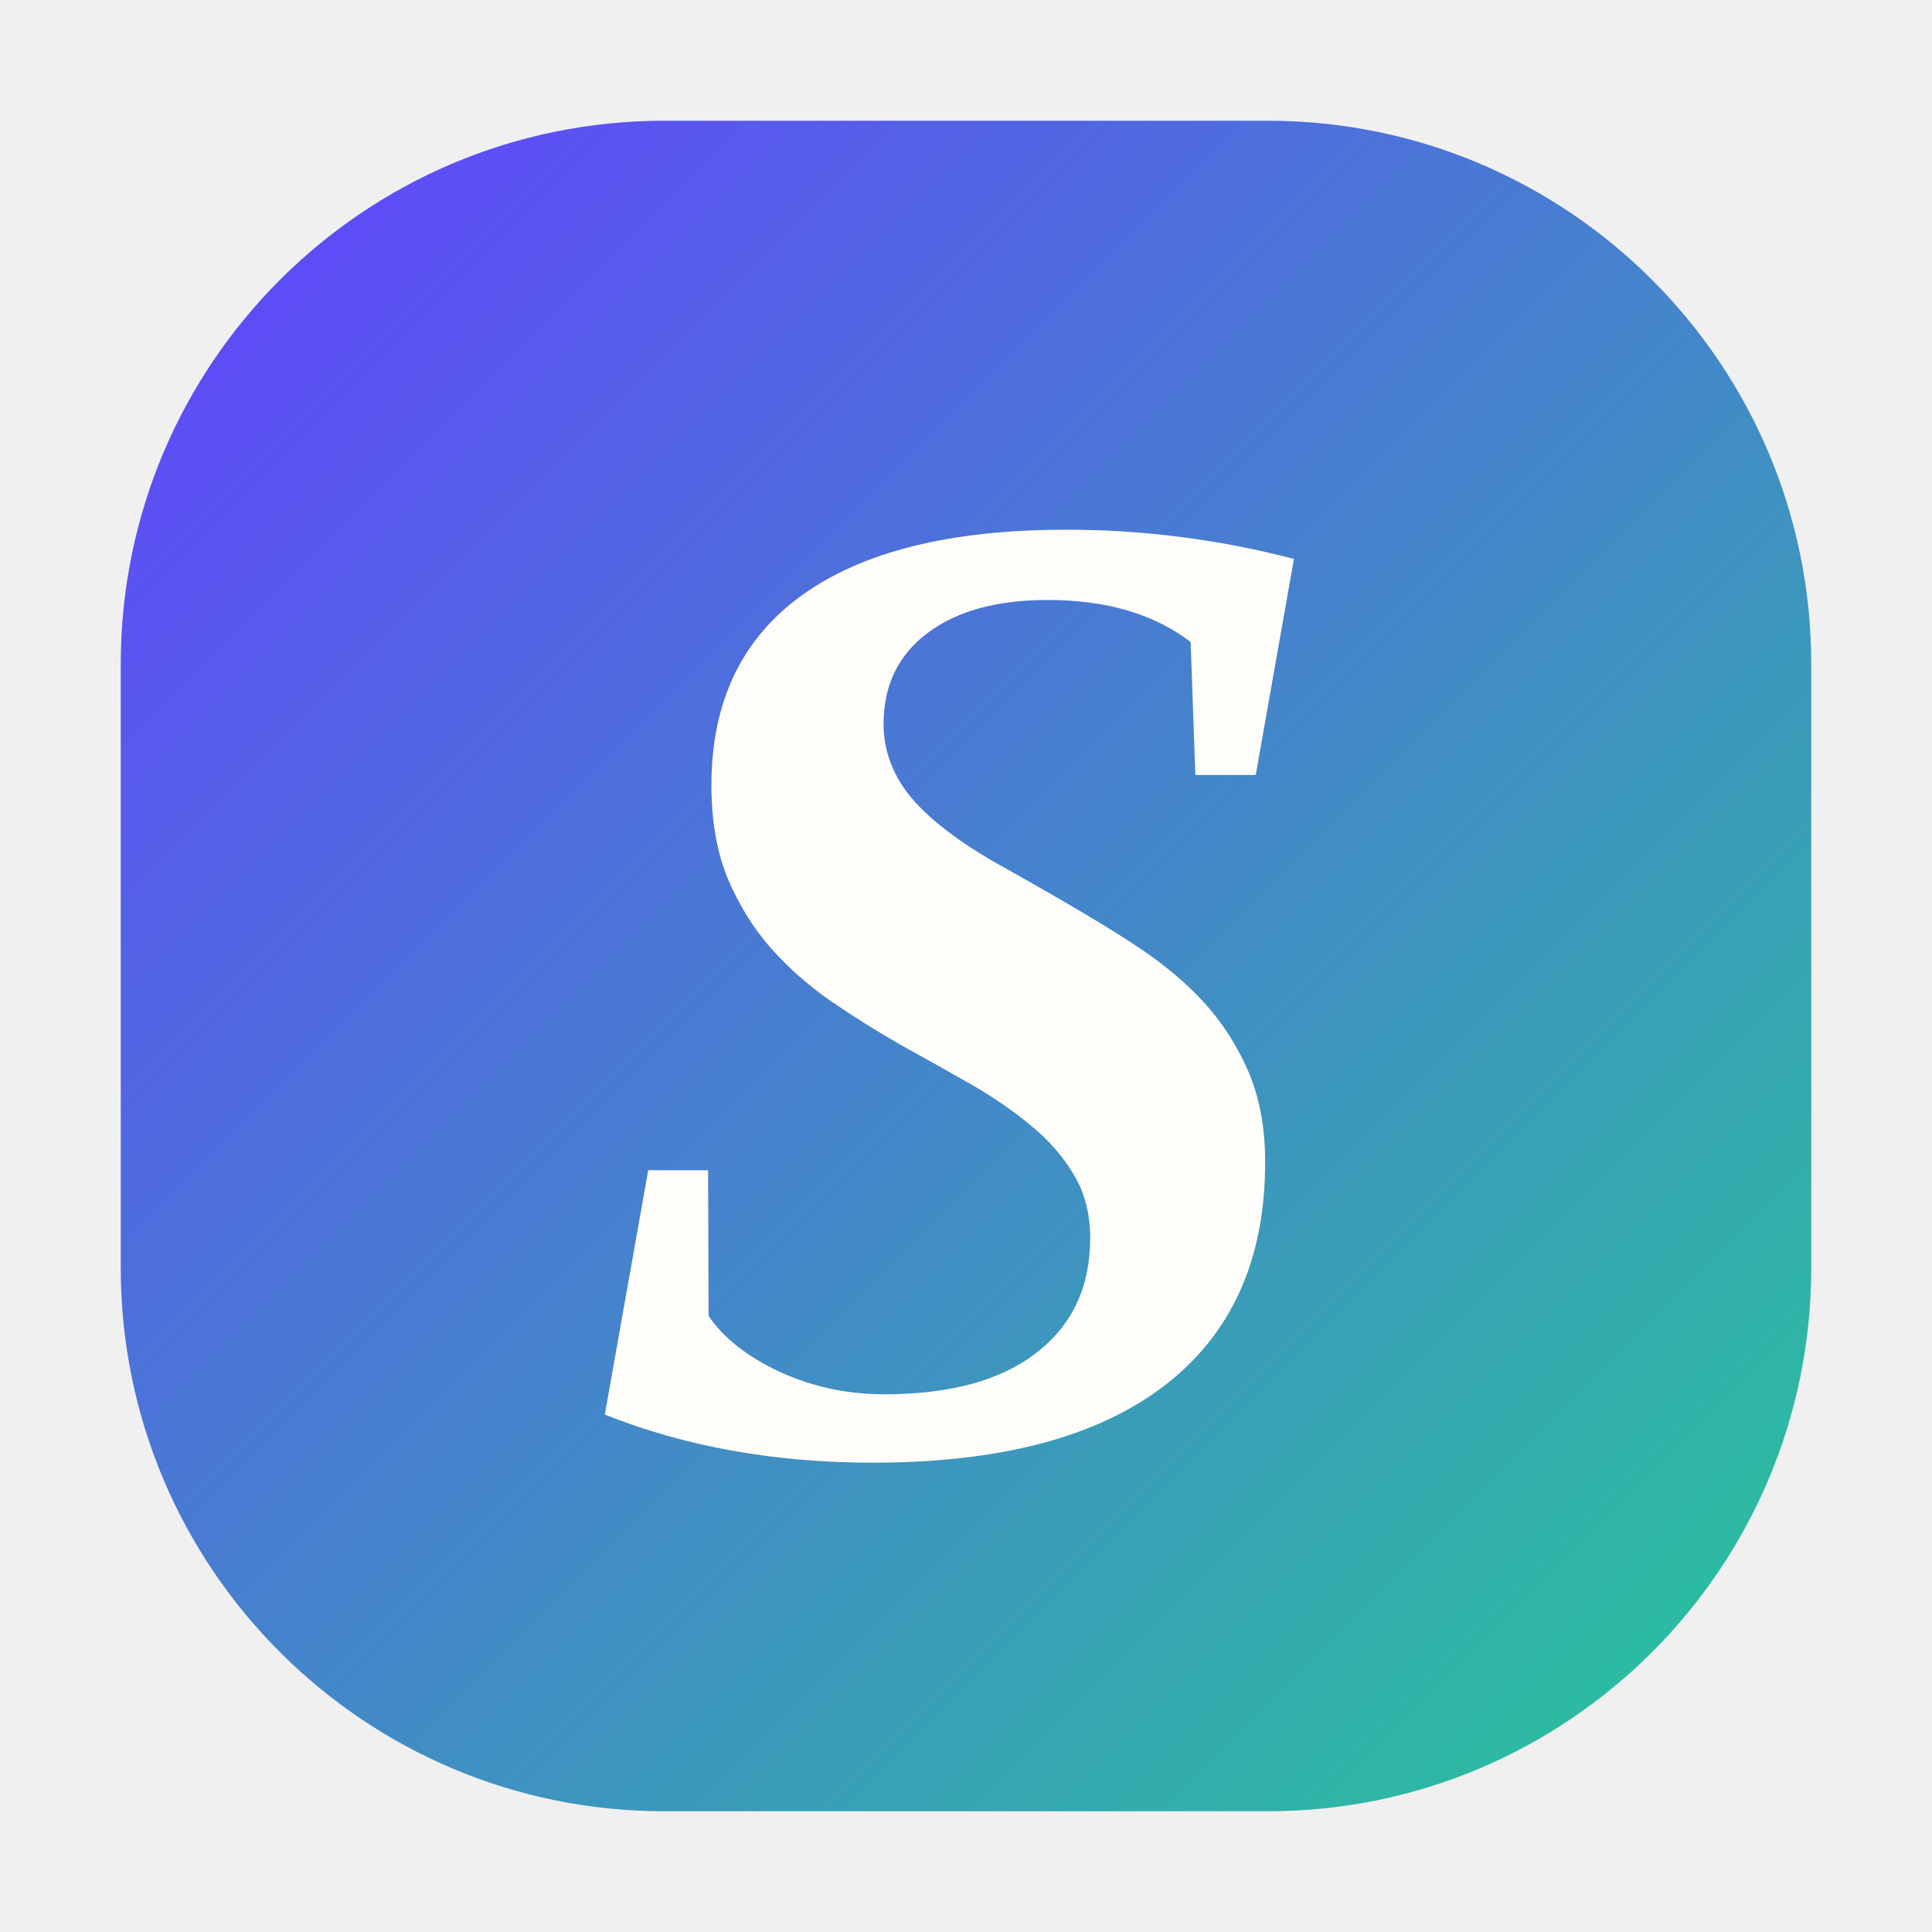
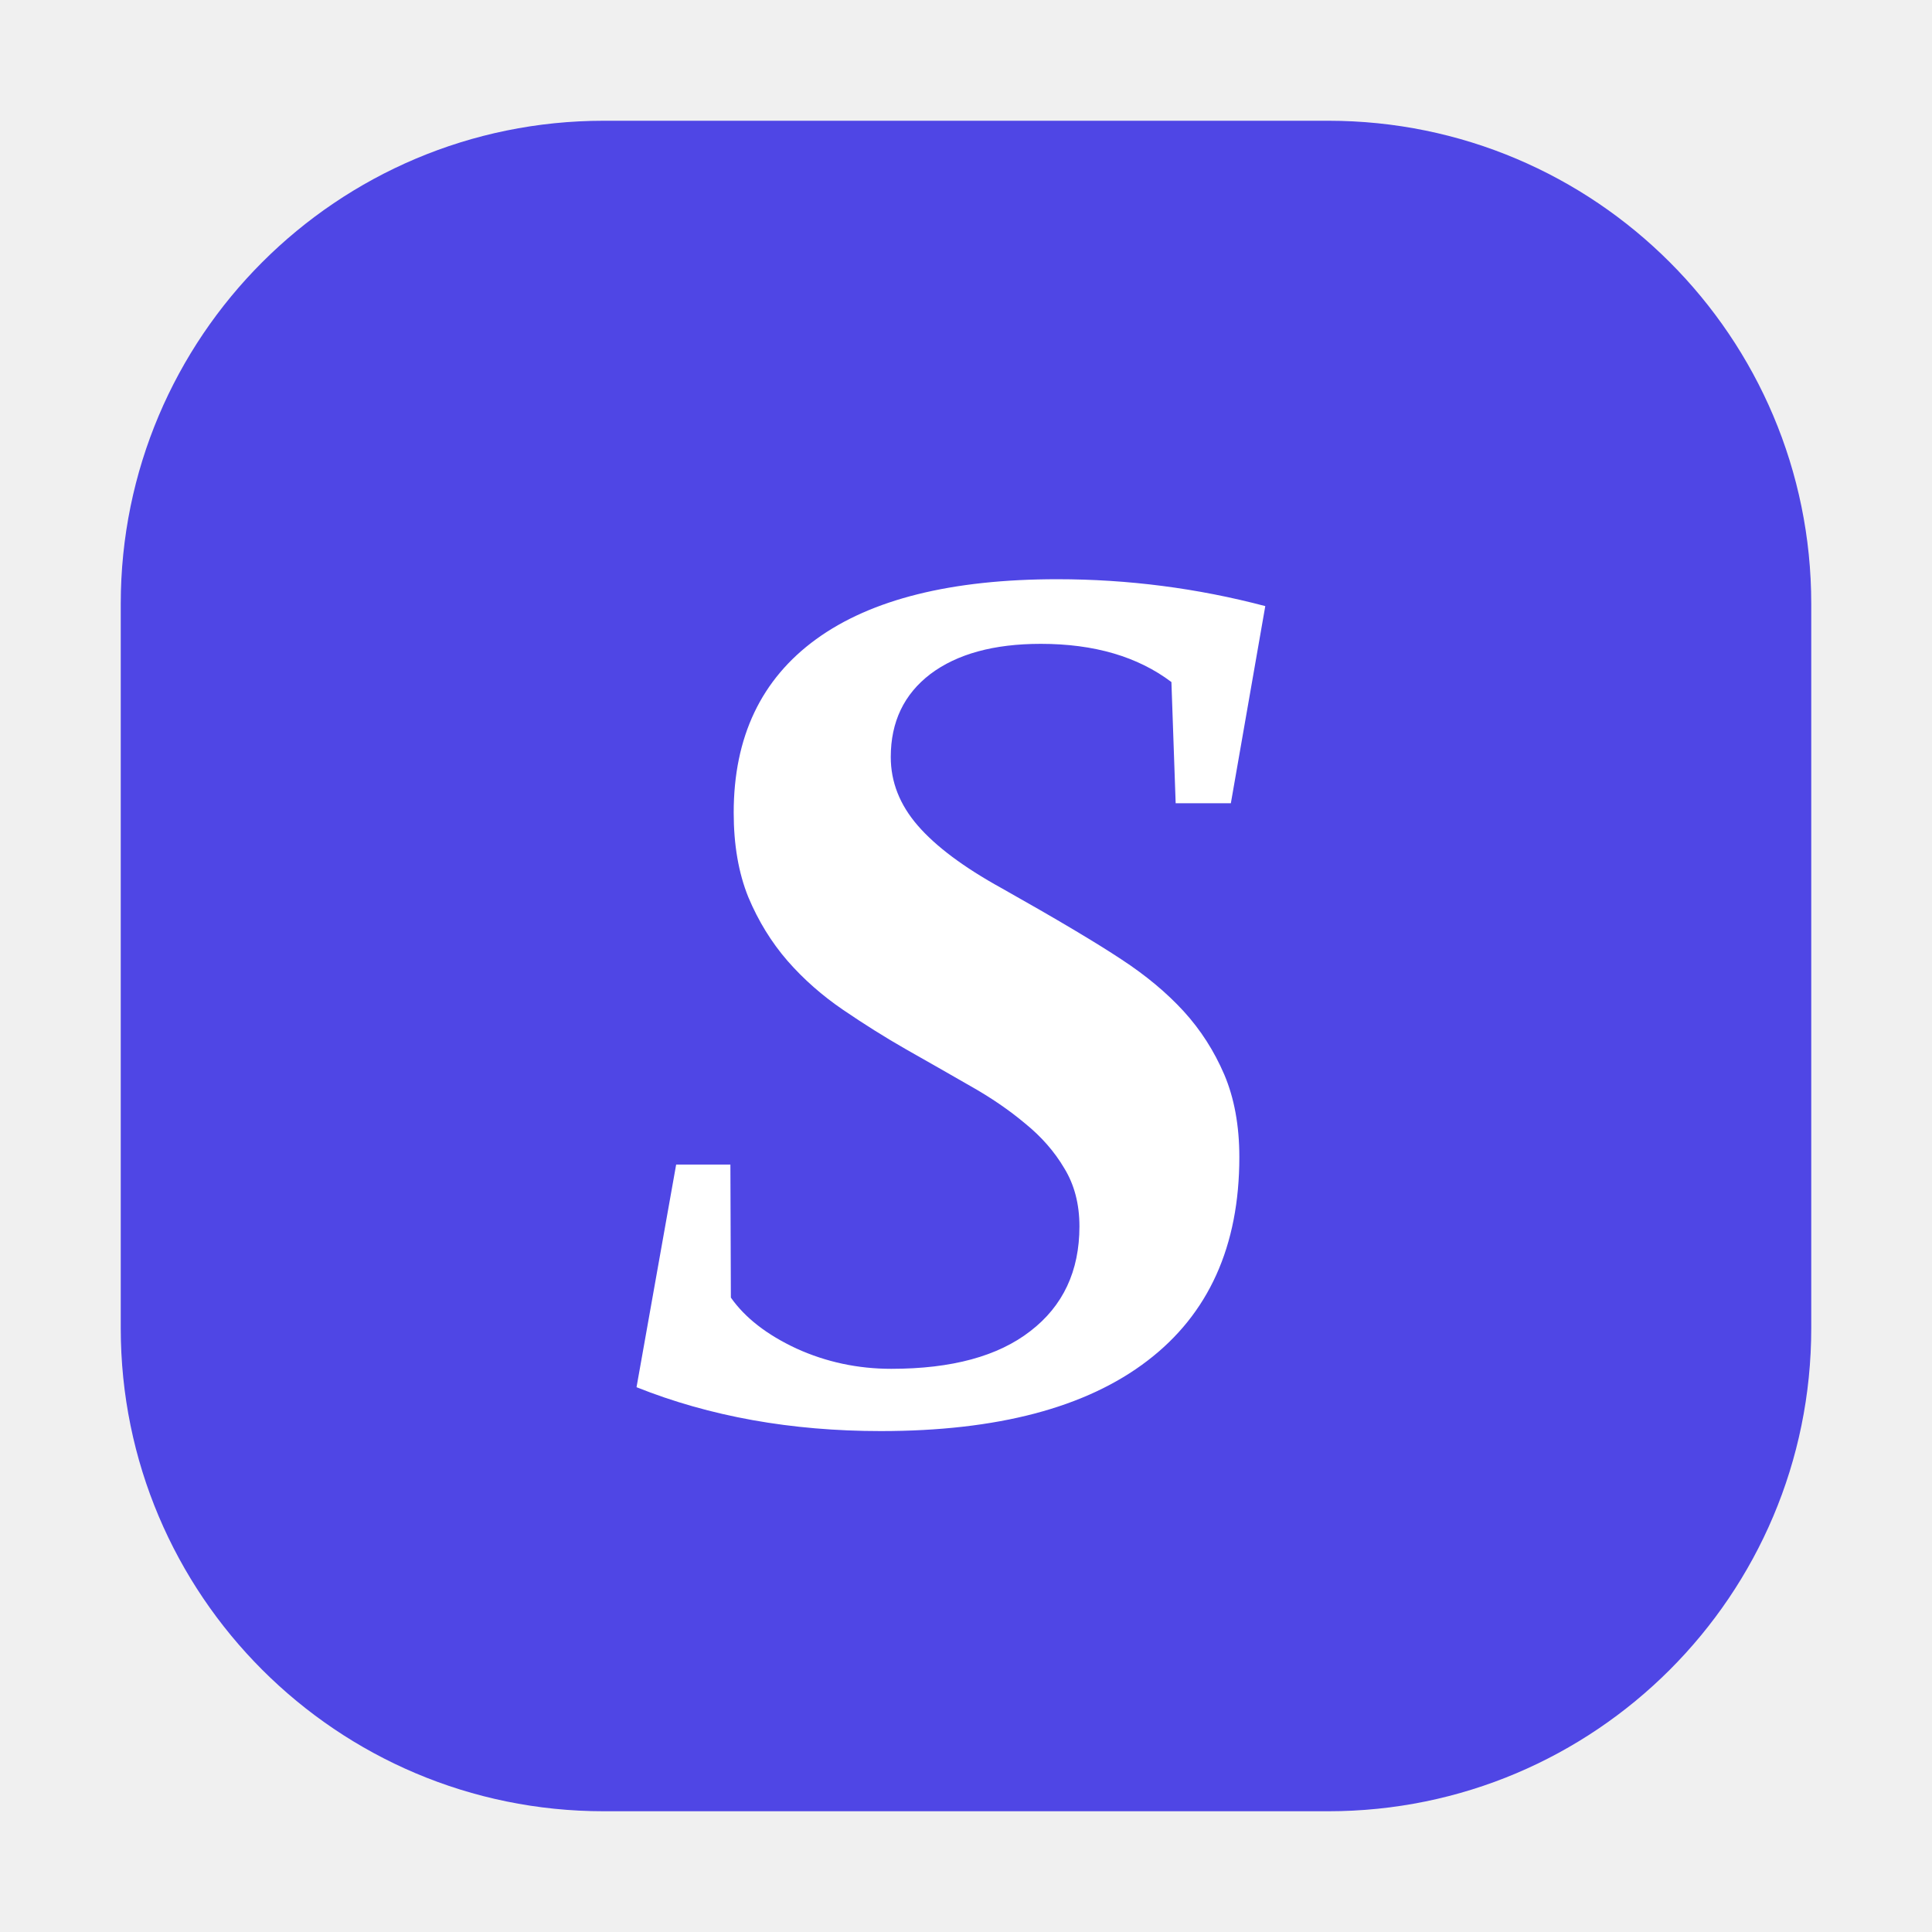
<svg xmlns="http://www.w3.org/2000/svg" viewBox="0 0 64 64">
-   <defs>
-     <linearGradient id="siggyGradient" x1="10%" y1="10%" x2="90%" y2="90%">
-       <stop offset="0%" stop-color="#5d4df6" />
-       <stop offset="100%" stop-color="#2dbaa2" />
-     </linearGradient>
-   </defs>
-   <rect x="4" y="4" width="56" height="56" rx="18" fill="url(#siggyGradient)" />
-   <text x="32" y="48" text-anchor="middle" font-family="Georgia, 'Times New Roman', serif" font-style="italic" font-weight="700" font-size="46" fill="#fffdf9">S</text>
+   <rect x="4" y="4" width="56" height="56" rx="16" fill="#4f46e5" />
+   <text x="32" y="47" text-anchor="middle" font-family="Georgia, 'Times New Roman', serif" font-style="italic" font-weight="700" font-size="42" fill="#ffffff">S</text>
</svg>
